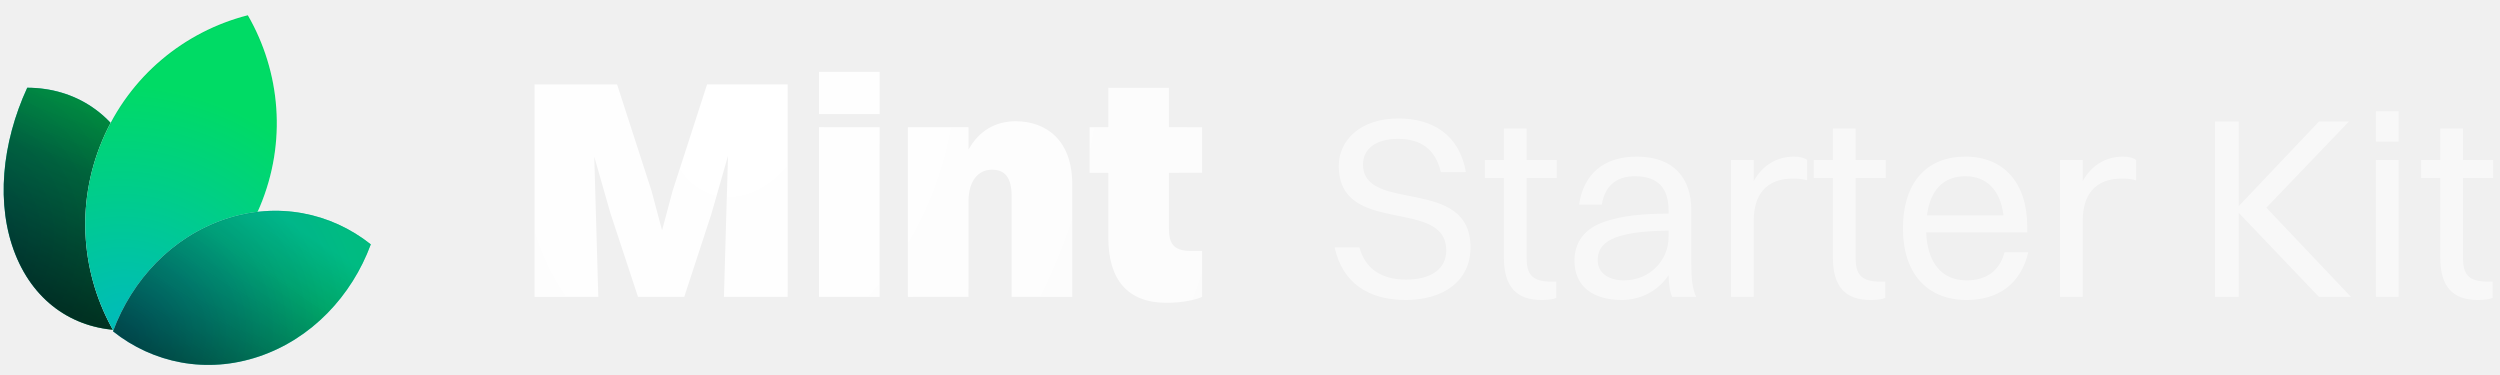
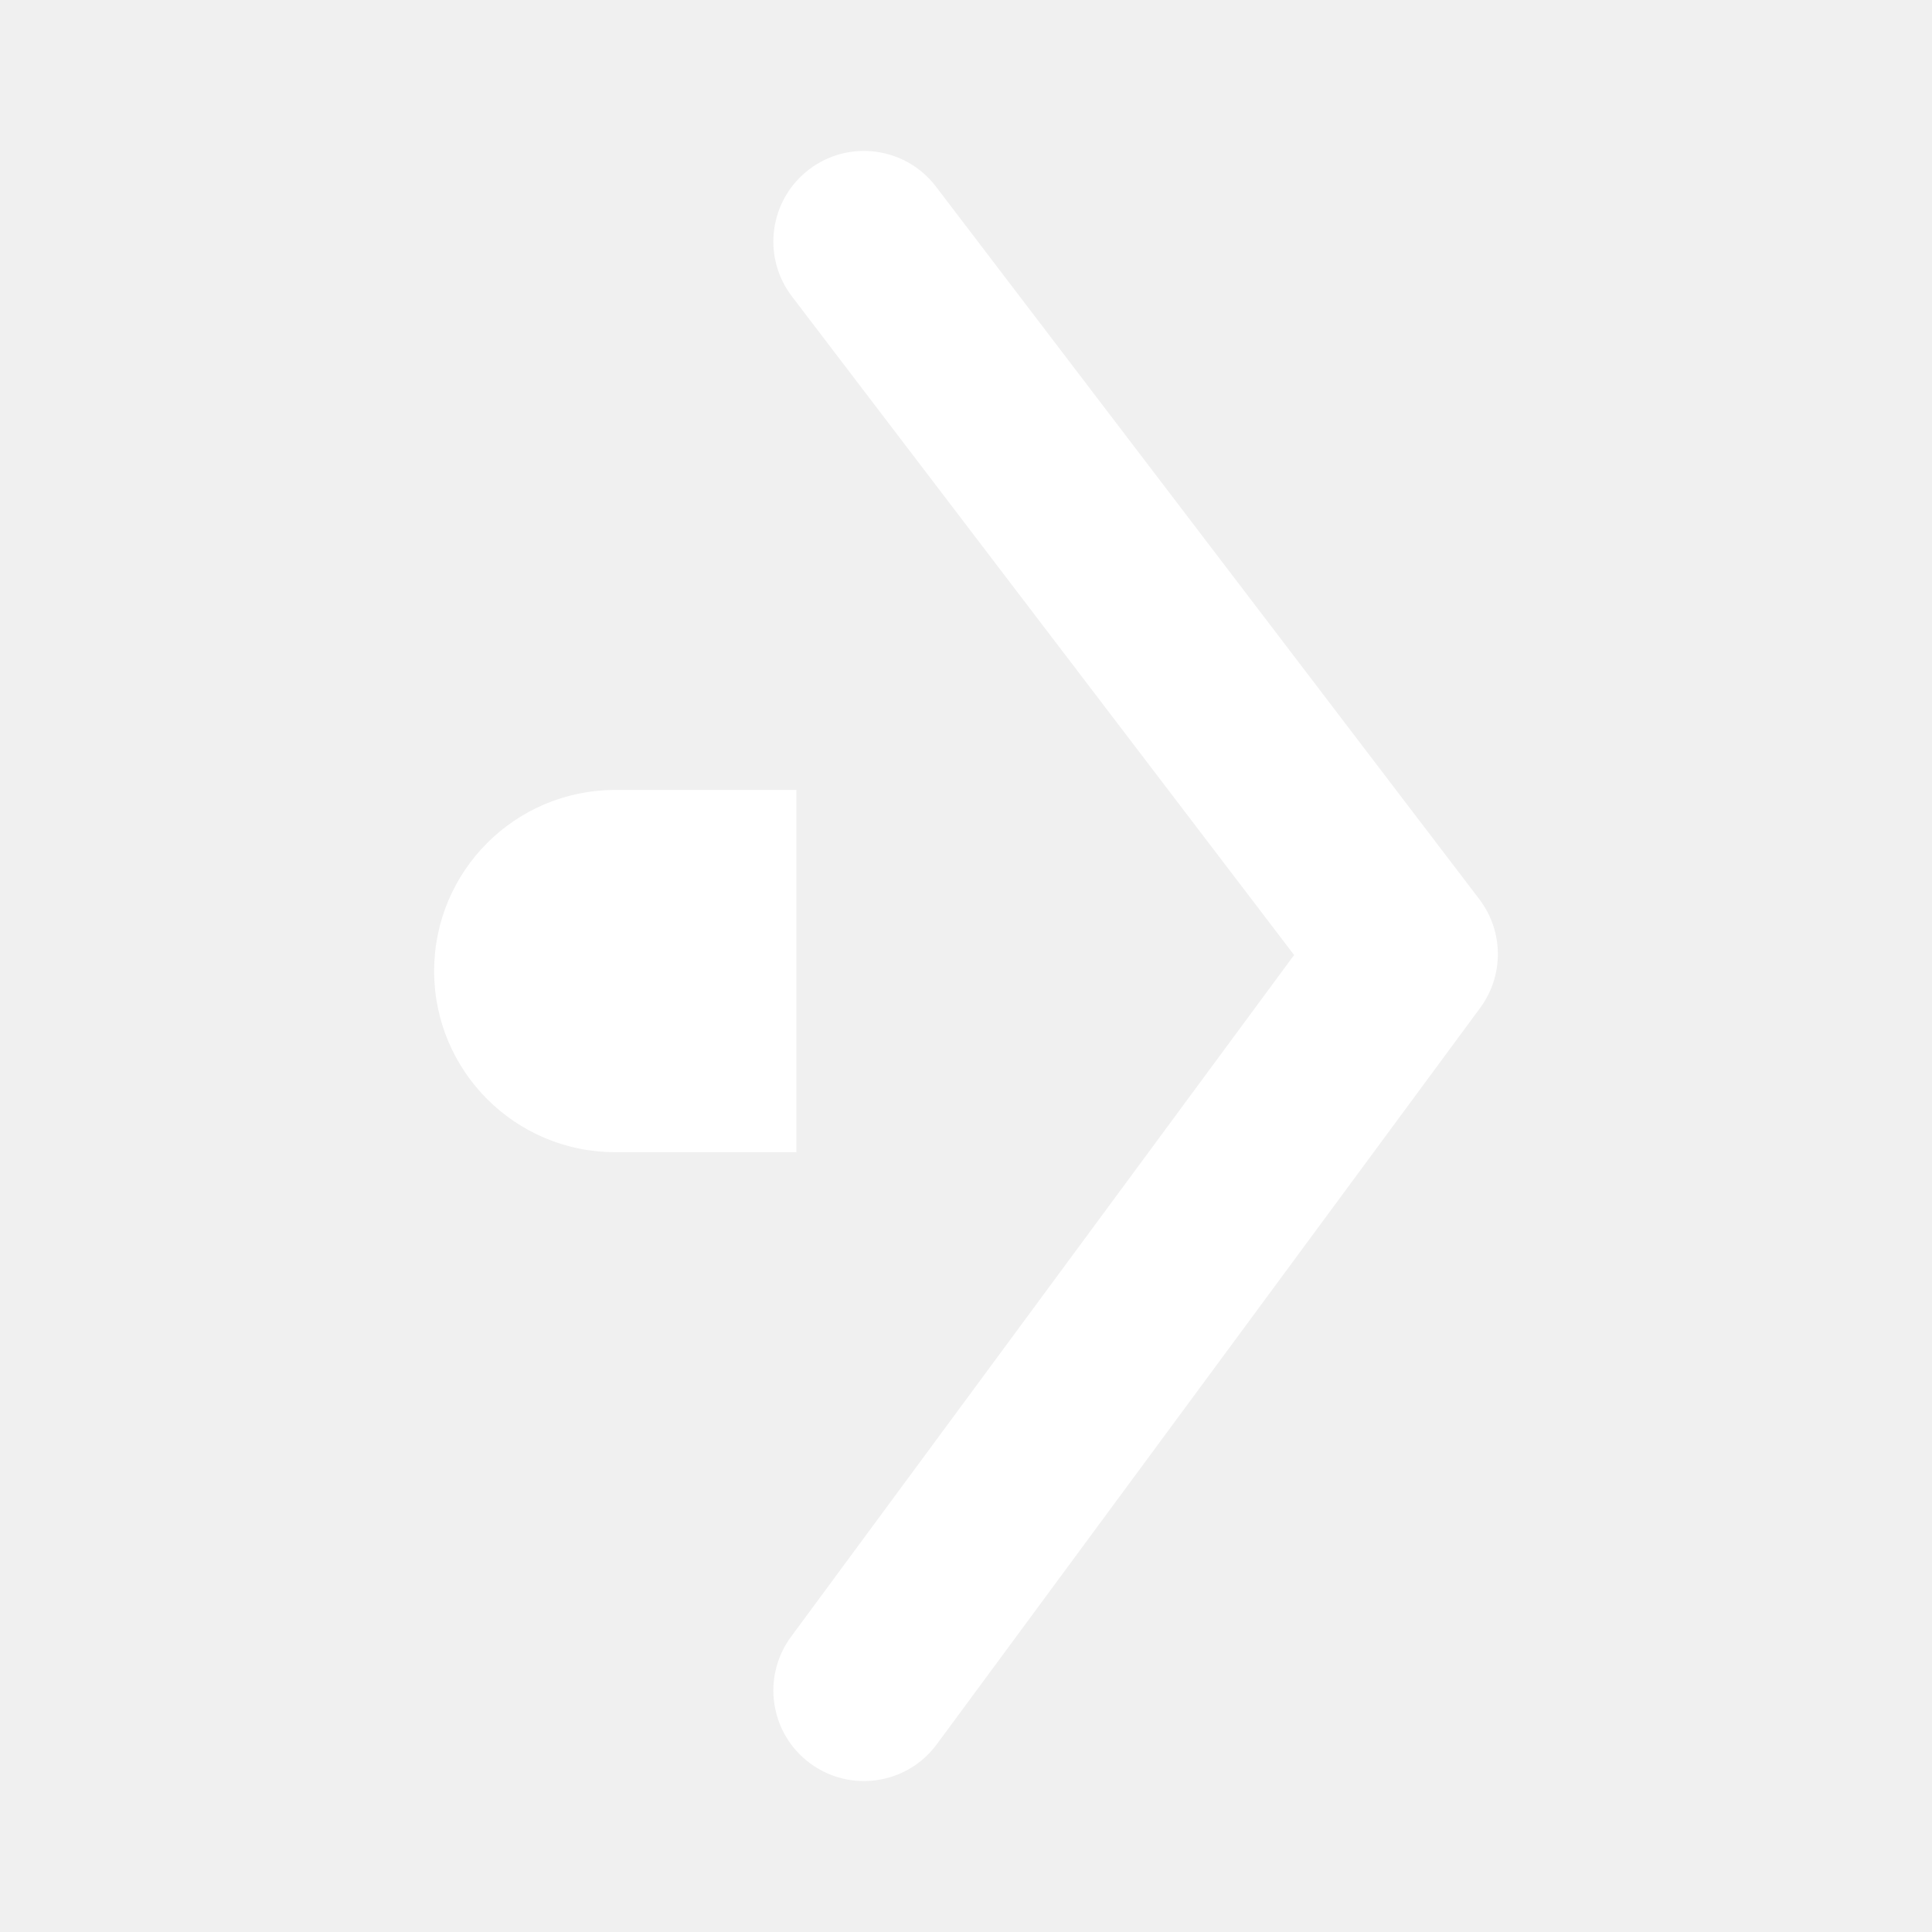
- <svg xmlns="http://www.w3.org/2000/svg" width="160" height="24" viewBox="0 0 160 24" fill="none">
-   <path d="M7.953 21.139C4.896 21.13 2.255 19.458 0.987 16.29C-0.28 13.121 0.109 9.163 1.744 5.615C4.801 5.624 7.442 7.296 8.71 10.465C9.977 13.633 9.588 17.591 7.953 21.139Z" fill="white" />
-   <path d="M7.953 21.139C4.896 21.13 2.255 19.458 0.987 16.29C-0.28 13.121 0.109 9.163 1.744 5.615C4.801 5.624 7.442 7.296 8.71 10.465C9.977 13.633 9.588 17.591 7.953 21.139Z" fill="url(#paint0_radial_115_109)" />
-   <path d="M7.953 21.139C4.896 21.13 2.255 19.458 0.987 16.29C-0.28 13.121 0.109 9.163 1.744 5.615C4.801 5.624 7.442 7.296 8.71 10.465C9.977 13.633 9.588 17.591 7.953 21.139Z" fill="black" fill-opacity="0.5" style="mix-blend-mode:hard-light" />
-   <path d="M7.953 21.139C4.896 21.13 2.255 19.458 0.987 16.29C-0.28 13.121 0.109 9.163 1.744 5.615C4.801 5.624 7.442 7.296 8.71 10.465C9.977 13.633 9.588 17.591 7.953 21.139Z" fill="url(#paint1_linear_115_109)" fill-opacity="0.5" style="mix-blend-mode:hard-light" />
-   <path d="M7.935 21.111C4.897 21.096 2.274 19.431 1.013 16.279C-0.248 13.124 0.136 9.182 1.762 5.643C4.8 5.659 7.423 7.324 8.684 10.476C9.945 13.63 9.561 17.572 7.935 21.111Z" stroke="url(#paint2_linear_115_109)" stroke-opacity="0.05" stroke-width="0.056" />
-   <path d="M7.31 21.257C11.354 20.221 14.884 17.375 16.628 13.236C18.373 9.097 17.945 4.587 15.86 0.976C11.816 2.012 8.287 4.858 6.542 8.998C4.797 13.137 5.225 17.646 7.31 21.257Z" fill="white" />
-   <path d="M7.31 21.257C11.354 20.221 14.884 17.375 16.628 13.236C18.373 9.097 17.945 4.587 15.86 0.976C11.816 2.012 8.287 4.858 6.542 8.998C4.797 13.137 5.225 17.646 7.31 21.257Z" fill="url(#paint3_radial_115_109)" />
-   <path d="M16.602 13.225C14.864 17.349 11.351 20.187 7.324 21.225C5.253 17.624 4.829 13.132 6.568 9.009C8.306 4.885 11.819 2.047 15.846 1.009C17.918 4.61 18.341 9.101 16.602 13.225Z" stroke="url(#paint4_linear_115_109)" stroke-opacity="0.05" stroke-width="0.056" />
-   <path d="M7.234 21.207C9.789 23.237 13.21 23.951 16.577 22.814C19.944 21.677 22.506 18.945 23.73 15.638C21.175 13.608 17.754 12.894 14.387 14.031C11.02 15.168 8.458 17.901 7.234 21.207Z" fill="white" />
-   <path d="M7.234 21.207C9.789 23.237 13.21 23.951 16.577 22.814C19.944 21.677 22.506 18.945 23.73 15.638C21.175 13.608 17.754 12.894 14.387 14.031C11.02 15.168 8.458 17.901 7.234 21.207Z" fill="url(#paint5_radial_115_109)" />
-   <path d="M7.234 21.207C9.789 23.237 13.21 23.951 16.577 22.814C19.944 21.677 22.506 18.945 23.73 15.638C21.175 13.608 17.754 12.894 14.387 14.031C11.02 15.168 8.458 17.901 7.234 21.207Z" fill="black" fill-opacity="0.2" style="mix-blend-mode:hard-light" />
-   <path d="M7.234 21.207C9.789 23.237 13.21 23.951 16.577 22.814C19.944 21.677 22.506 18.945 23.73 15.638C21.175 13.608 17.754 12.894 14.387 14.031C11.02 15.168 8.458 17.901 7.234 21.207Z" fill="url(#paint6_linear_115_109)" fill-opacity="0.5" style="mix-blend-mode:hard-light" />
-   <path d="M16.568 22.787C13.218 23.918 9.814 23.212 7.267 21.198C8.492 17.907 11.044 15.189 14.396 14.058C17.747 12.927 21.15 13.633 23.697 15.648C22.472 18.938 19.92 21.656 16.568 22.787Z" stroke="url(#paint7_linear_115_109)" stroke-opacity="0.05" stroke-width="0.056" />
-   <path d="M34.212 19V5.4H39.492L41.692 12.2L42.372 14.74L43.052 12.2L45.252 5.4H50.412V19H46.332L46.592 9.98L45.532 13.68L43.792 19H40.832L39.052 13.6L38.032 10.02L38.292 19H34.212ZM52.416 7.3V4.6H56.295V7.3H52.416ZM52.416 19V8.14H56.295V19H52.416ZM58.104 19V8.14H61.984V9.58C62.664 8.34 63.744 7.76 65.004 7.76C66.964 7.76 68.624 8.98 68.624 11.78V19H64.744V12.56C64.744 11.34 64.304 10.86 63.484 10.86C62.604 10.86 61.984 11.58 61.984 12.88V19H58.104ZM70.933 15.22V11.06H69.733V8.14H70.933V5.62H74.813V8.14H76.933V11.06H74.813V14.6C74.813 15.5 75.033 16.06 76.213 16.06H76.933V19C76.493 19.2 75.673 19.38 74.653 19.38C72.153 19.38 70.933 17.88 70.933 15.22Z" fill="url(#paint8_radial_115_109)" />
-   <path d="M87.232 10.519C87.232 13.687 94.112 11.229 94.112 15.832C94.112 17.994 92.364 19.198 89.971 19.198C87.562 19.198 85.912 18.093 85.417 15.832H87.001C87.364 17.169 88.371 17.895 89.987 17.895C91.671 17.895 92.561 17.152 92.561 16.03C92.561 12.598 85.681 15.155 85.681 10.618C85.681 9.001 87.034 7.582 89.509 7.582C91.671 7.582 93.403 8.621 93.816 11.014H92.215C91.868 9.529 90.912 8.886 89.476 8.886C88.057 8.886 87.232 9.529 87.232 10.519ZM96.25 16.476V11.393H95.029V10.239H96.25V8.226H97.702V10.239H99.632V11.393H97.702V16.476C97.702 17.532 98.015 18.026 99.302 18.026H99.599V19.066C99.434 19.148 99.071 19.198 98.659 19.198C97.025 19.198 96.25 18.323 96.25 16.476ZM102.516 13.093H101.064C101.345 11.162 102.615 10.024 104.76 10.024C107.103 10.024 108.242 11.393 108.242 13.44V16.888C108.242 17.895 108.324 18.521 108.555 19H107.021C106.856 18.654 106.806 18.142 106.79 17.614C106.047 18.72 104.859 19.198 103.803 19.198C101.988 19.198 100.767 18.357 100.767 16.69C100.767 15.486 101.427 14.611 102.714 14.182C103.902 13.786 105.107 13.687 106.79 13.671V13.473C106.79 12.053 106.13 11.278 104.628 11.278C103.374 11.278 102.698 11.971 102.516 13.093ZM102.252 16.657C102.252 17.465 102.929 17.944 103.952 17.944C105.569 17.944 106.79 16.674 106.79 15.172V14.759C103.061 14.793 102.252 15.585 102.252 16.657ZM110.787 19V10.239H112.239V11.591C112.833 10.519 113.774 10.024 114.83 10.024C115.176 10.024 115.49 10.107 115.655 10.239V11.542C115.407 11.46 115.094 11.427 114.747 11.427C112.998 11.427 112.239 12.515 112.239 14.1V19H110.787ZM117.305 16.476V11.393H116.084V10.239H117.305V8.226H118.757V10.239H120.688V11.393H118.757V16.476C118.757 17.532 119.071 18.026 120.358 18.026H120.655V19.066C120.49 19.148 120.127 19.198 119.714 19.198C118.081 19.198 117.305 18.323 117.305 16.476ZM129.809 16.145C129.33 18.192 127.862 19.198 125.865 19.198C123.324 19.198 121.79 17.482 121.79 14.627C121.79 11.658 123.324 10.024 125.783 10.024C128.258 10.024 129.743 11.723 129.743 14.512V14.875H123.275C123.357 16.838 124.281 17.944 125.865 17.944C127.103 17.944 127.977 17.35 128.291 16.145H129.809ZM125.783 11.278C124.38 11.278 123.539 12.152 123.324 13.786H128.225C128.027 12.169 127.152 11.278 125.783 11.278ZM131.843 19V10.239H133.295V11.591C133.889 10.519 134.829 10.024 135.885 10.024C136.232 10.024 136.545 10.107 136.71 10.239V11.542C136.463 11.46 136.149 11.427 135.803 11.427C134.054 11.427 133.295 12.515 133.295 14.1V19H131.843ZM141.763 19V7.78H143.281V13.192L148.413 7.78H150.327L145.047 13.291L150.459 19H148.413L143.281 13.621V19H141.763ZM152.06 9.067V7.12H153.512V9.067H152.06ZM152.06 19V10.239H153.512V19H152.06ZM156.178 16.476V11.393H154.957V10.239H156.178V8.226H157.63V10.239H159.56V11.393H157.63V16.476C157.63 17.532 157.943 18.026 159.23 18.026H159.527V19.066C159.362 19.148 158.999 19.198 158.587 19.198C156.953 19.198 156.178 18.323 156.178 16.476Z" fill="white" fill-opacity="0.55" />
-   <defs>
-     <radialGradient id="paint0_radial_115_109" cx="0" cy="0" r="1" gradientUnits="userSpaceOnUse" gradientTransform="translate(-3.00503 15.023) rotate(-10.029) scale(17.9572 17.784)">
-       <stop stop-color="#00B0BB" />
-       <stop offset="1" stop-color="#00DB65" />
-     </radialGradient>
-     <linearGradient id="paint1_linear_115_109" x1="7.39" y1="4.813" x2="1.63" y2="18.689" gradientUnits="userSpaceOnUse">
-       <stop stop-color="#18E299" />
-       <stop offset="1" />
-     </linearGradient>
-     <linearGradient id="paint2_linear_115_109" x1="7.948" y1="8.016" x2="1.761" y2="18.746" gradientUnits="userSpaceOnUse">
-       <stop />
-       <stop offset="1" stop-opacity="0" />
-     </linearGradient>
-     <radialGradient id="paint3_radial_115_109" cx="0" cy="0" r="1" gradientUnits="userSpaceOnUse" gradientTransform="translate(8.11404 20.8822) rotate(-75.7542) scale(21.6246 23.7772)">
-       <stop stop-color="#00BBBB" />
-       <stop offset="0.713" stop-color="#00DB65" />
-     </radialGradient>
-     <linearGradient id="paint4_linear_115_109" x1="7.602" y1="5.871" x2="15.556" y2="16.372" gradientUnits="userSpaceOnUse">
-       <stop />
-       <stop offset="1" stop-opacity="0" />
-     </linearGradient>
-     <radialGradient id="paint5_radial_115_109" cx="0" cy="0" r="1" gradientUnits="userSpaceOnUse" gradientTransform="translate(7.84537 21.5181) rotate(-20.3525) scale(18.5603 17.32)">
-       <stop stop-color="#00B0BB" />
-       <stop offset="1" stop-color="#00DB65" />
-     </radialGradient>
-     <linearGradient id="paint6_linear_115_109" x1="16.808" y1="13.007" x2="10.041" y2="22.994" gradientUnits="userSpaceOnUse">
-       <stop stop-color="#00B1BC" />
-       <stop offset="1" />
-     </linearGradient>
-     <linearGradient id="paint7_linear_115_109" x1="16.808" y1="13.007" x2="14.169" y2="23.841" gradientUnits="userSpaceOnUse">
-       <stop />
-       <stop offset="1" stop-opacity="0" />
-     </linearGradient>
-     <radialGradient id="paint8_radial_115_109" cx="0" cy="0" r="1" gradientUnits="userSpaceOnUse" gradientTransform="translate(47.2781 7) rotate(19.0047) scale(67.5582 85.7506)">
-       <stop stop-color="white" />
-       <stop offset="1" stop-color="white" stop-opacity="0.5" />
-     </radialGradient>
-   </defs>
+ <svg xmlns="http://www.w3.org/2000/svg" width="512" height="512" viewBox="0 0 512 512" fill="none">
+   <path fill-rule="evenodd" clip-rule="evenodd" d="M392.034 238.3C398.503 246.784 398.595 258.518 392.261 267.103L248.262 462.249C240.392 472.914 225.366 475.18 214.7 467.31C204.035 459.44 201.769 444.414 209.639 433.749L342.949 253.089L209.866 78.553C201.829 68.013 203.858 52.953 214.398 44.916C224.938 36.879 239.998 38.909 248.035 49.449L392.034 238.3ZM211.05 209.344V305.344H163.05C136.541 305.344 115.051 283.853 115.051 257.344C115.051 230.834 136.541 209.344 163.05 209.344H211.05Z" fill="white" />
</svg>
